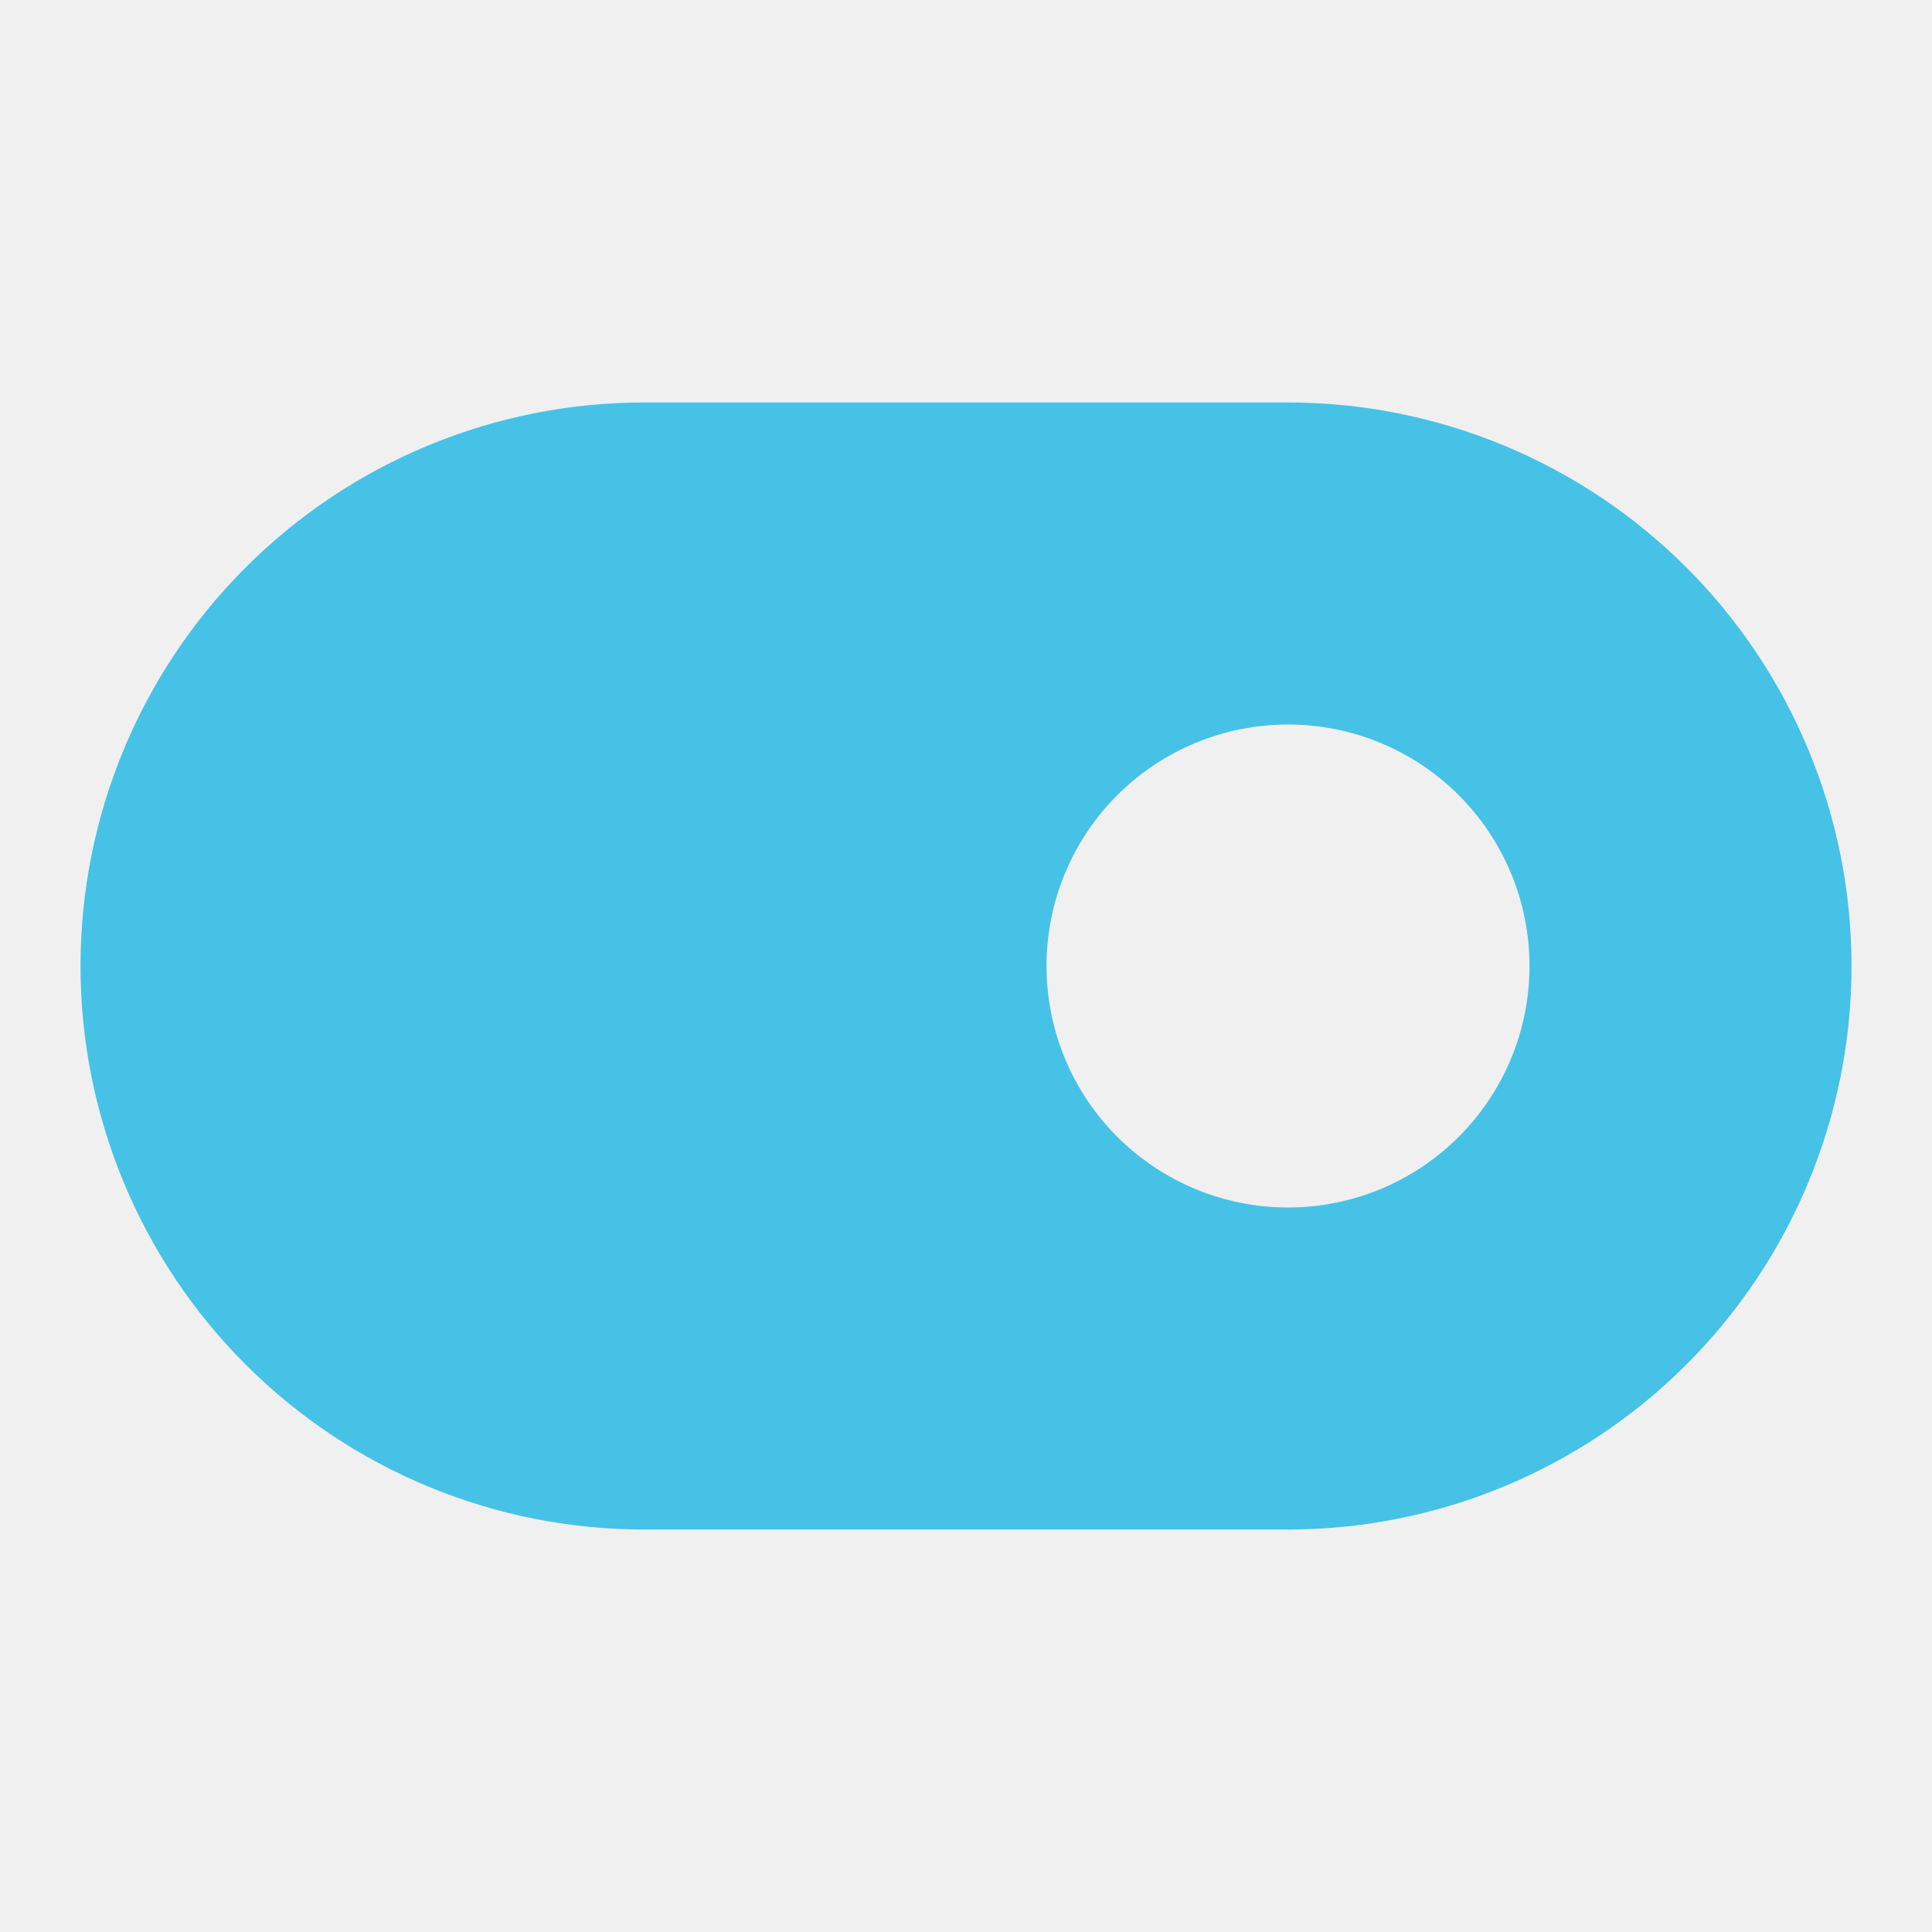
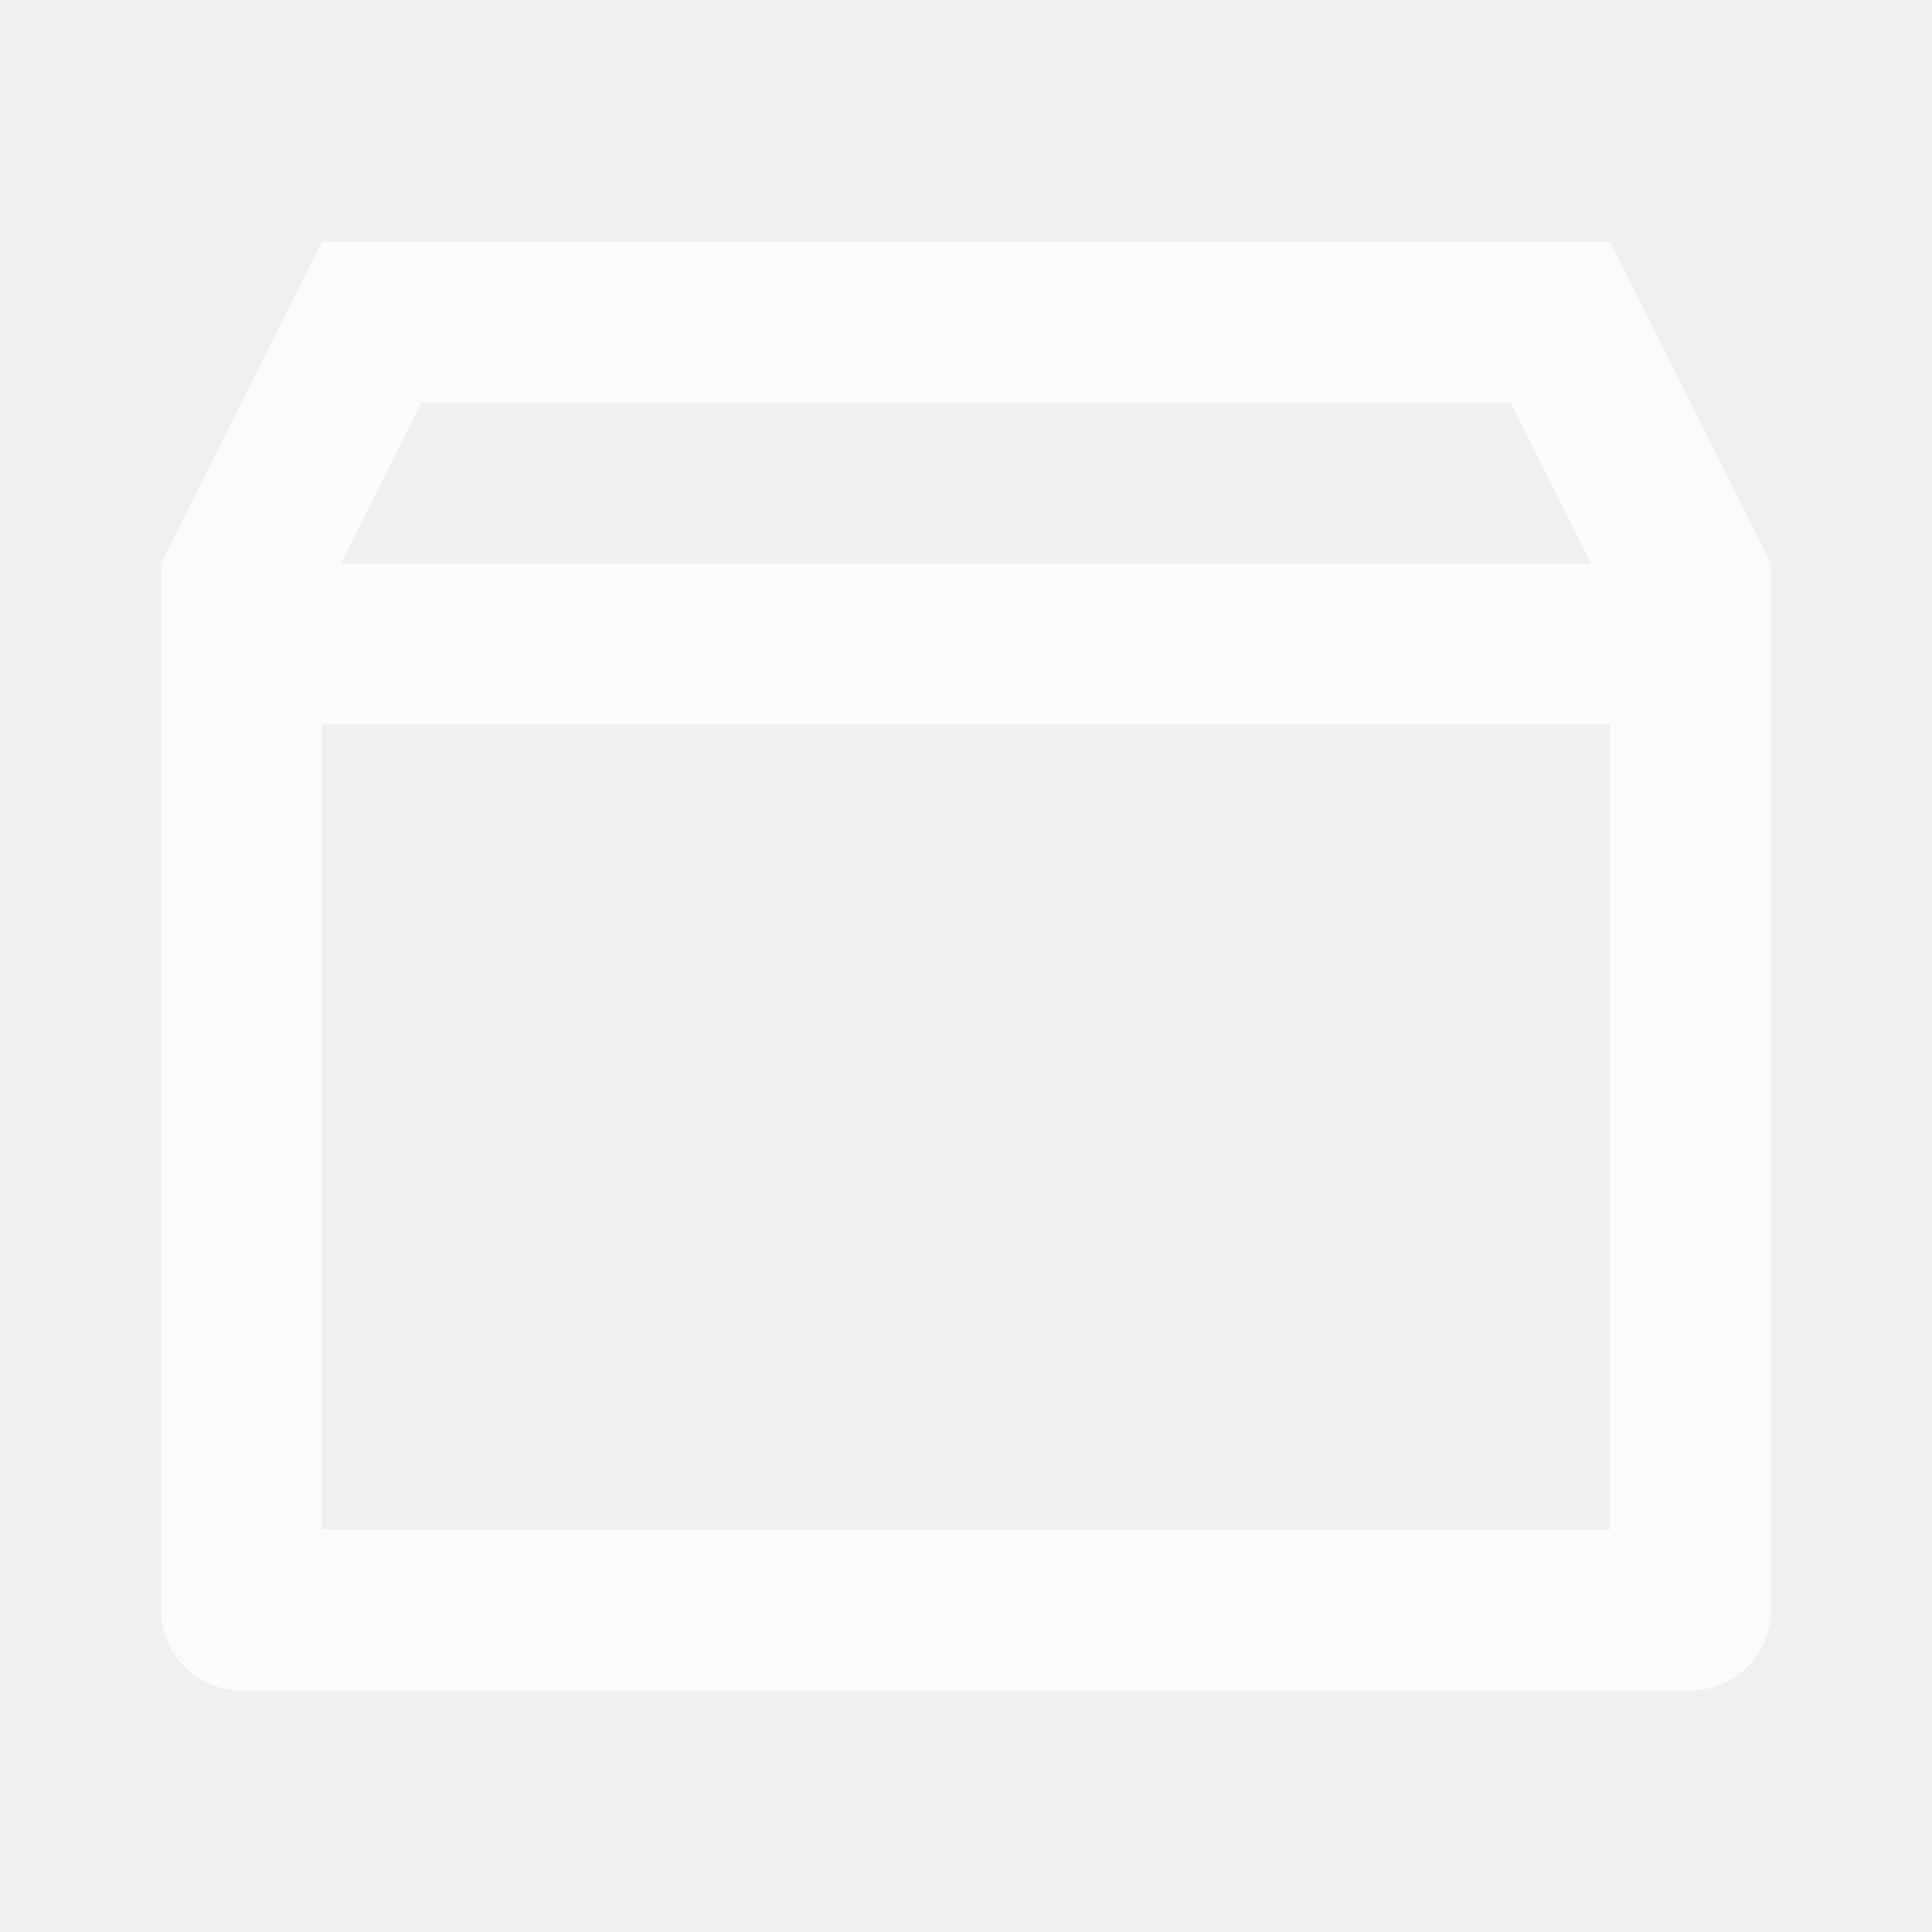
- <svg xmlns="http://www.w3.org/2000/svg" width="40" height="40" viewBox="0 0 40 40" fill="none">
-   <path d="M13.334 8.333H26.667C29.761 8.333 32.729 9.562 34.917 11.75C37.105 13.938 38.334 16.906 38.334 20C38.334 23.094 37.105 26.062 34.917 28.25C32.729 30.438 29.761 31.667 26.667 31.667H13.334C10.239 31.667 7.272 30.438 5.084 28.25C2.896 26.062 1.667 23.094 1.667 20C1.667 16.906 2.896 13.938 5.084 11.75C7.272 9.562 10.239 8.333 13.334 8.333ZM26.667 25C27.993 25 29.265 24.473 30.203 23.535C31.14 22.598 31.667 21.326 31.667 20C31.667 18.674 31.14 17.402 30.203 16.464C29.265 15.527 27.993 15 26.667 15C25.341 15 24.069 15.527 23.131 16.464C22.194 17.402 21.667 18.674 21.667 20C21.667 21.326 22.194 22.598 23.131 23.535C24.069 24.473 25.341 25 26.667 25Z" fill="#46C2E6" />
+ <svg xmlns="http://www.w3.org/2000/svg" width="25" height="25" viewBox="0 0 25 25" fill="none">
+   <path d="M4.167 3.125H20.834L22.917 7.292V20.833C22.917 21.11 22.807 21.375 22.612 21.57C22.416 21.765 22.151 21.875 21.875 21.875H3.125C2.849 21.875 2.584 21.765 2.389 21.57C2.193 21.375 2.083 21.11 2.083 20.833V7.296L4.167 3.125ZM20.834 9.375H4.167V19.792H20.834V9.375ZM20.588 7.292L19.546 5.208H5.455L4.414 7.292H20.588Z" fill="white" fill-opacity="0.7" />
</svg>
